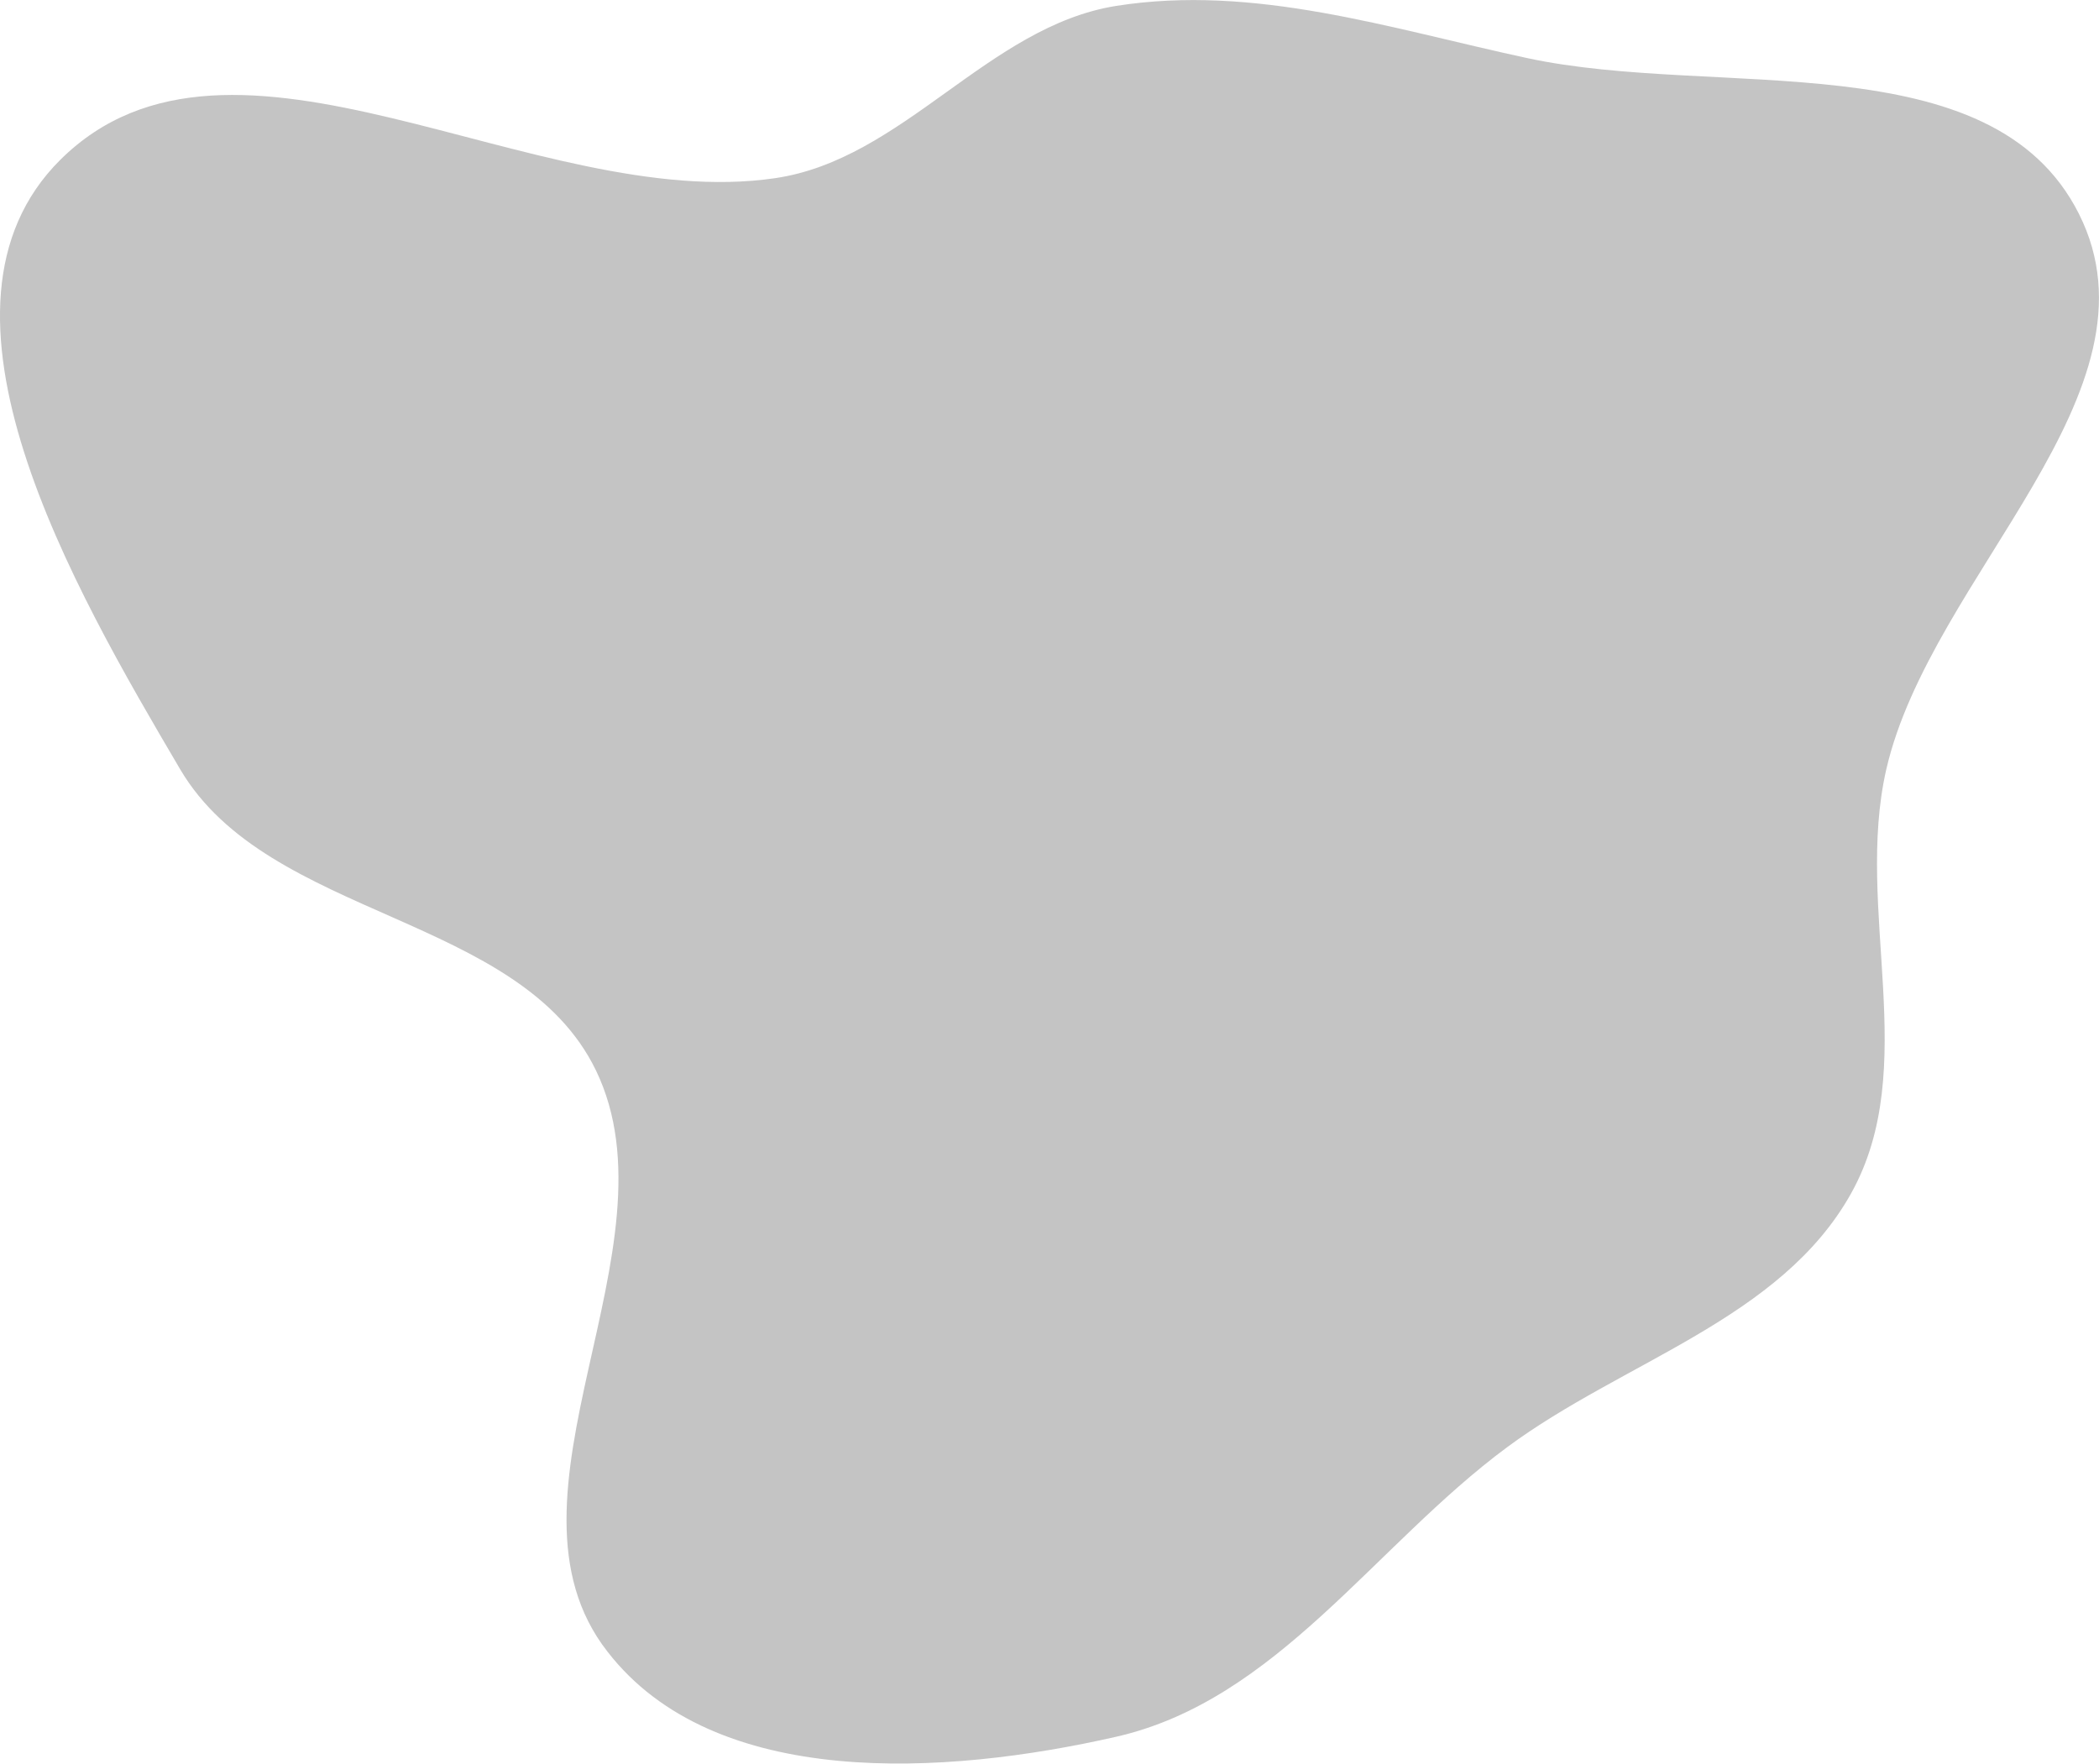
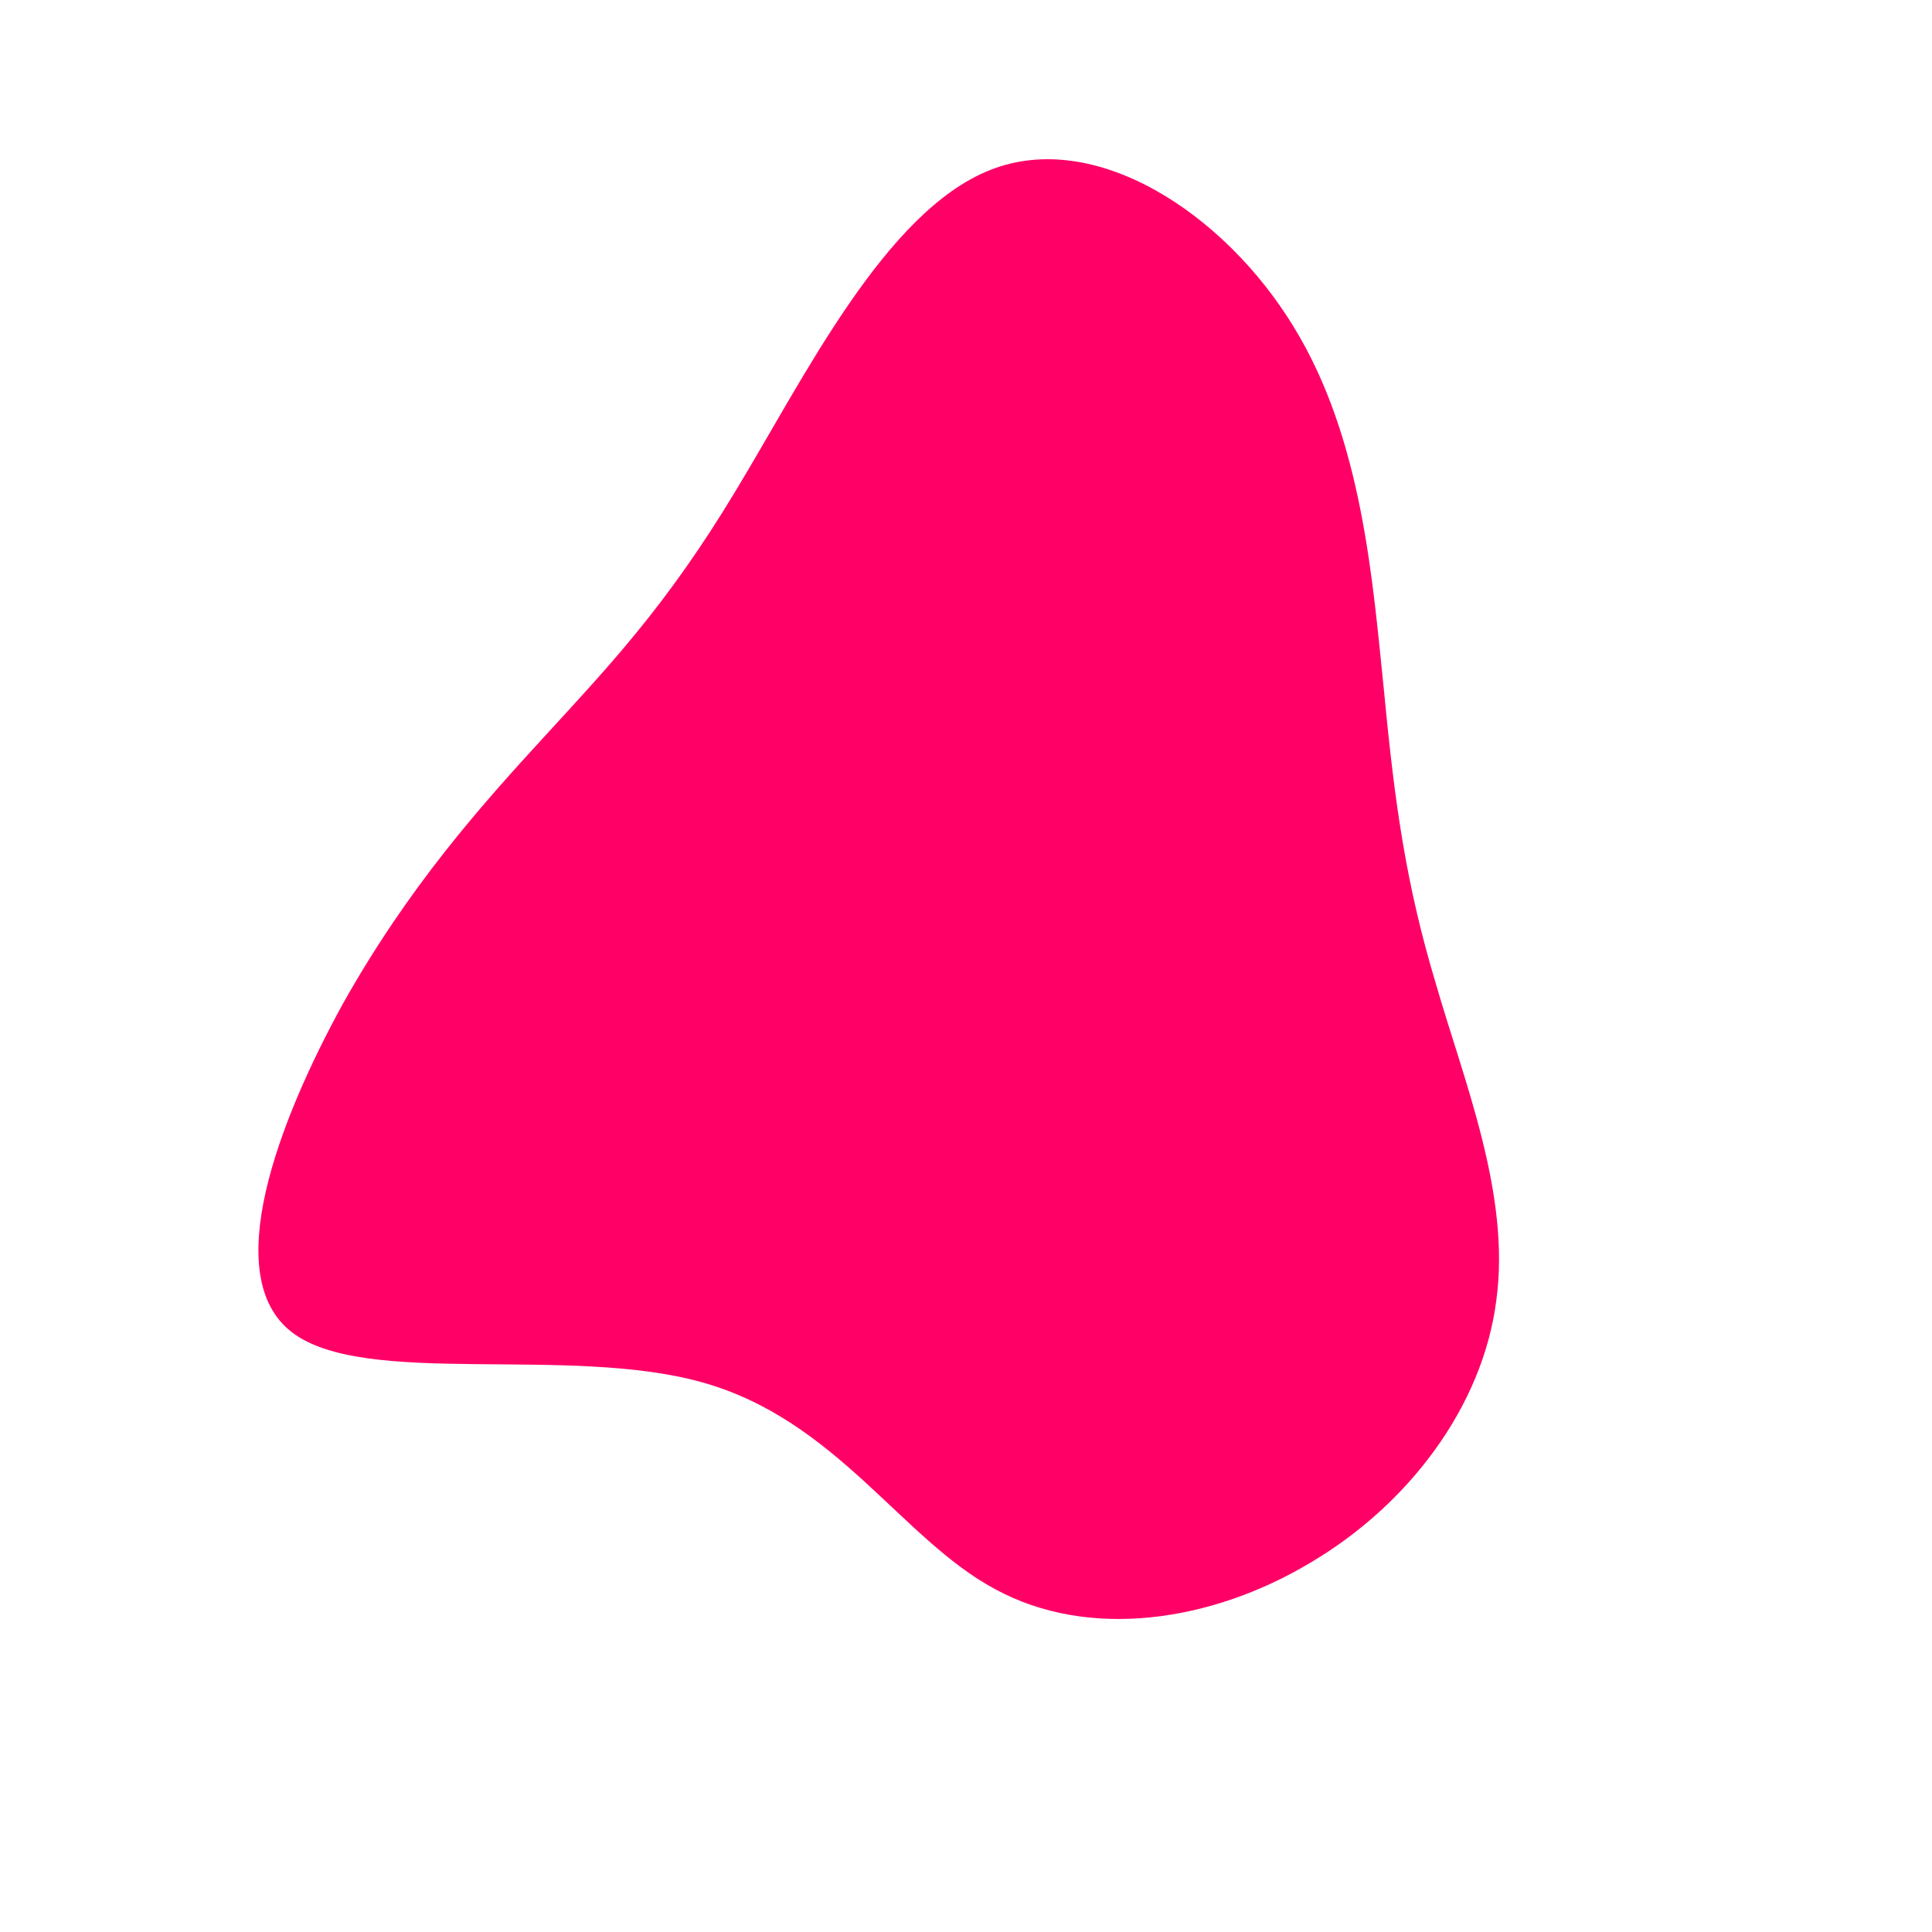
- <svg xmlns="http://www.w3.org/2000/svg" viewBox="0 0 131.31 110.31">
-   <defs>
-     <style>.cls-1{fill:#c4c4c4;fill-rule:evenodd;}</style>
-   </defs>
-   <g id="Layer_2" data-name="Layer 2">
-     <g id="Layer_1-2" data-name="Layer 1">
-       <path class="cls-1" d="M69.82.37C78.5-1,86.94,1.78,95.52,3.63c11.9,2.57,29.06-1.12,34.53,9.74C135.67,24.52,120.79,36,118,48.14c-2,8.79,2.2,18.64-2.2,26.52S101.57,85.14,94.29,90.53c-8.3,6.14-14.4,15.83-24.47,18.12C59.14,111.08,44.71,112,38,103.32c-7.59-9.71,4.65-25.26-.72-36.36-4.74-9.79-20.46-9.44-26-18.82C4.59,36.78-5.58,19.3,3.77,10,14.52-.68,33.46,13.34,48.46,11.15,56.49,10,61.81,1.65,69.82.37Z" />
-     </g>
-   </g>
+ <svg xmlns="http://www.w3.org/2000/svg" viewBox="0 0 200 200">
+   <path fill="#FF0066" d="M33.9,-66.2C41.1,-54.5,42.1,-39.7,43.3,-28.2C44.4,-16.6,45.6,-8.3,48.6,1.7C51.5,11.8,56.4,23.6,54.9,34.6C53.5,45.6,45.8,55.8,35.6,61.8C25.4,67.9,12.7,69.8,3,64.5C-6.7,59.3,-13.4,47,-27.3,43.1C-41.2,39.2,-62.3,43.7,-69.8,37.9C-77.3,32.1,-71.2,16.1,-64.5,3.9C-57.7,-8.2,-50.3,-16.5,-43.6,-23.8C-37,-31,-31,-37.3,-23.9,-49.1C-16.8,-60.8,-8.4,-78.1,2.5,-82.4C13.3,-86.7,26.7,-78,33.9,-66.2Z" transform="translate(100 100)">
+     <animate dur="20s" repeatCount="indefinite" attributeName="d" values="M33.9,-66.2C41.1,-54.5,42.1,-39.7,43.3,-28.2C44.4,-16.6,45.6,-8.3,48.6,1.7C51.5,11.8,56.4,23.6,54.9,34.6C53.5,45.6,45.8,55.8,35.6,61.8C25.4,67.9,12.7,69.8,3,64.5C-6.7,59.3,-13.4,47,-27.3,43.1C-41.2,39.2,-62.3,43.7,-69.8,37.9C-77.3,32.1,-71.2,16.1,-64.5,3.9C-57.7,-8.2,-50.3,-16.5,-43.6,-23.8C-37,-31,-31,-37.3,-23.9,-49.1C-16.8,-60.8,-8.4,-78.1,2.5,-82.4C13.3,-86.7,26.7,-78,33.9,-66.2Z;    M28,-48.1C39,-42.2,52.4,-40.1,57.7,-32.7C63,-25.3,60.1,-12.7,56,-2.4C51.9,7.9,46.5,15.8,42.9,26.2C39.4,36.5,37.6,49.2,30.7,56.8C23.8,64.4,11.9,66.8,-2.2,70.6C-16.3,74.3,-32.6,79.5,-39.4,71.9C-46.2,64.3,-43.5,43.9,-48.8,29.8C-54.1,15.7,-67.4,7.9,-67.1,0.2C-66.9,-7.5,-53,-15.1,-44.8,-24.1C-36.5,-33.1,-33.9,-43.6,-27.4,-52.1C-20.8,-60.6,-10.4,-67.2,-0.9,-65.6C8.5,-63.9,17,-54.1,28,-48.1Z;    M33.8,-50.4C47.5,-50.6,64.8,-49,76.2,-40.3C87.7,-31.6,93.3,-15.8,88.1,-3C82.8,9.7,66.6,19.4,54.4,26.8C42.1,34.1,33.8,39.1,25.4,46.4C17,53.6,8.5,63.1,-3.4,69.1C-15.3,75,-30.6,77.3,-40.1,70.6C-49.5,64,-53.1,48.4,-56.2,35.1C-59.3,21.8,-62,10.9,-61.4,0.3C-60.8,-10.2,-57,-20.5,-50.6,-28C-44.2,-35.6,-35.2,-40.5,-26.3,-43C-17.4,-45.6,-8.7,-46,0.7,-47.1C10,-48.3,20.1,-50.2,33.8,-50.4Z;      M33.9,-66.2C41.1,-54.5,42.1,-39.7,43.3,-28.2C44.4,-16.6,45.6,-8.3,48.6,1.7C51.5,11.8,56.4,23.6,54.9,34.6C53.5,45.6,45.8,55.8,35.6,61.8C25.4,67.9,12.7,69.8,3,64.5C-6.7,59.3,-13.4,47,-27.3,43.1C-41.2,39.2,-62.3,43.7,-69.8,37.9C-77.3,32.1,-71.2,16.1,-64.5,3.9C-57.7,-8.2,-50.3,-16.5,-43.6,-23.8C-37,-31,-31,-37.3,-23.9,-49.1C-16.8,-60.8,-8.4,-78.1,2.5,-82.4C13.3,-86.7,26.7,-78,33.9,-66.2Z" fill="freeze" calcMode="spline" keySplines="0.4 0 0.2 1; 0.4 0 0.2 1; 0.4 0 0.2 1" />
+     <animateTransform attributeType="xml" attributeName="transform" type="rotate" from="0 0 0" to="360 0 0" dur="25s" additive="sum" repeatCount="indefinite" />
+   </path>
</svg>
